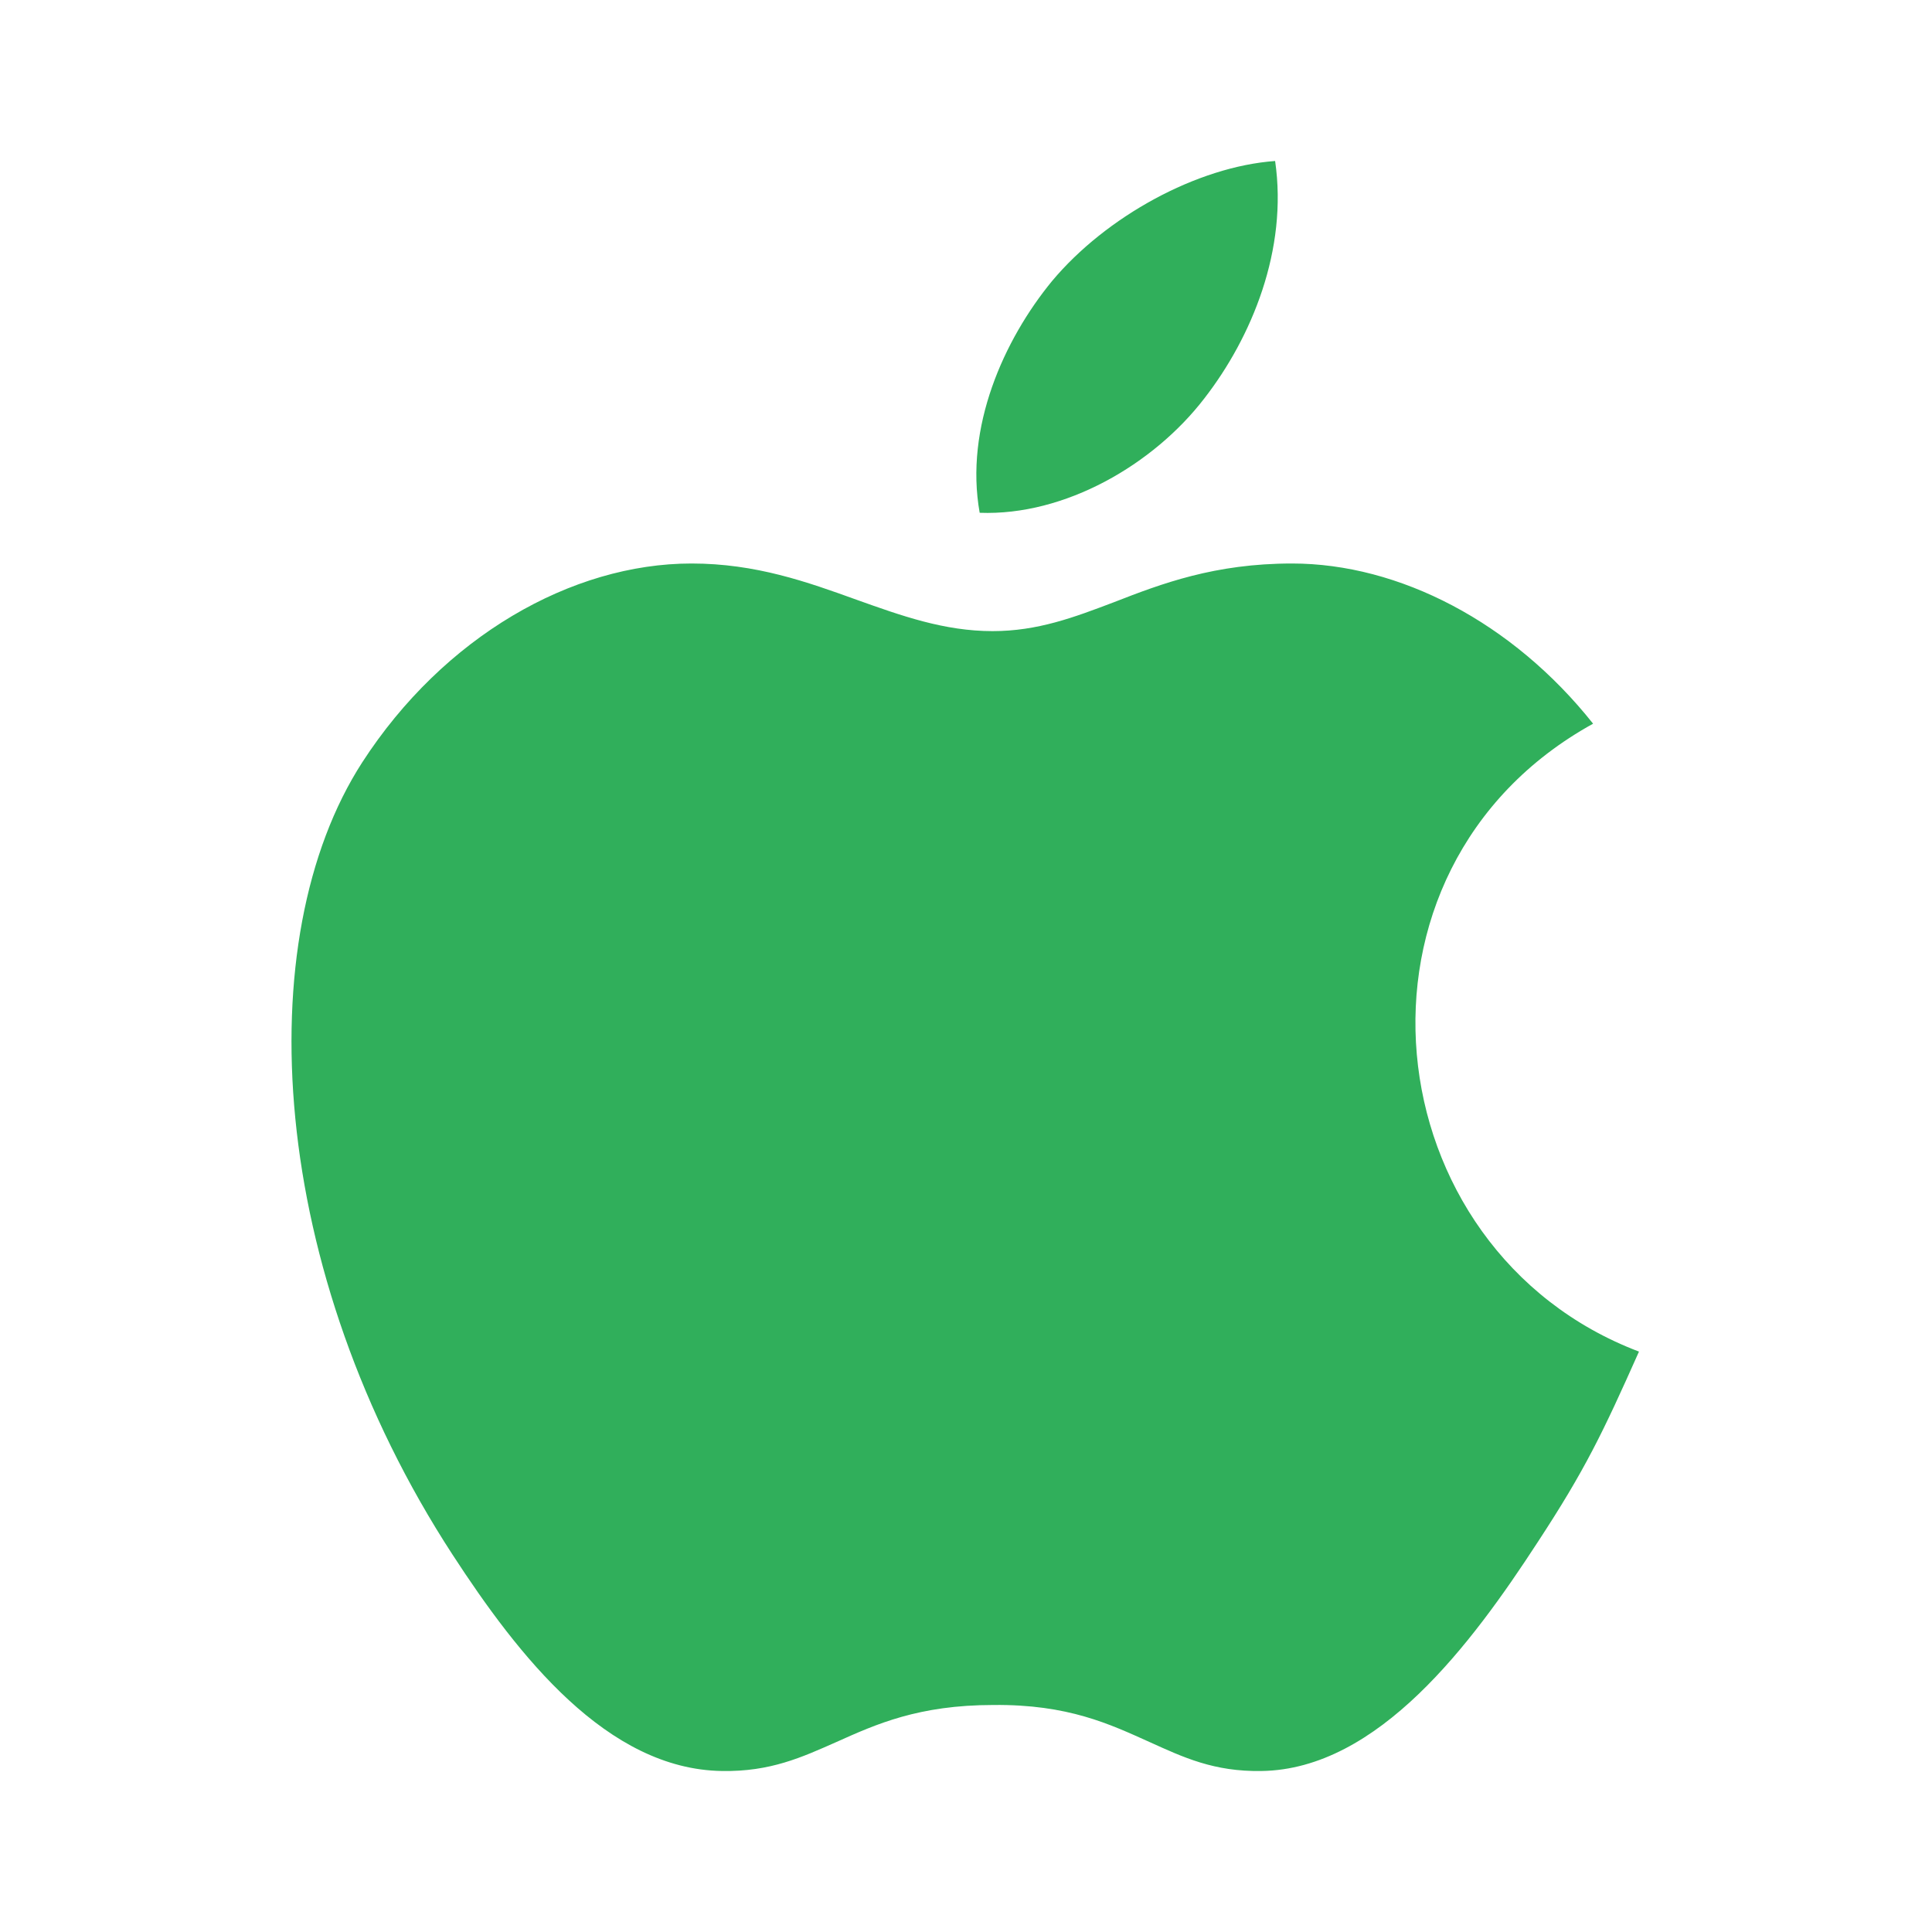
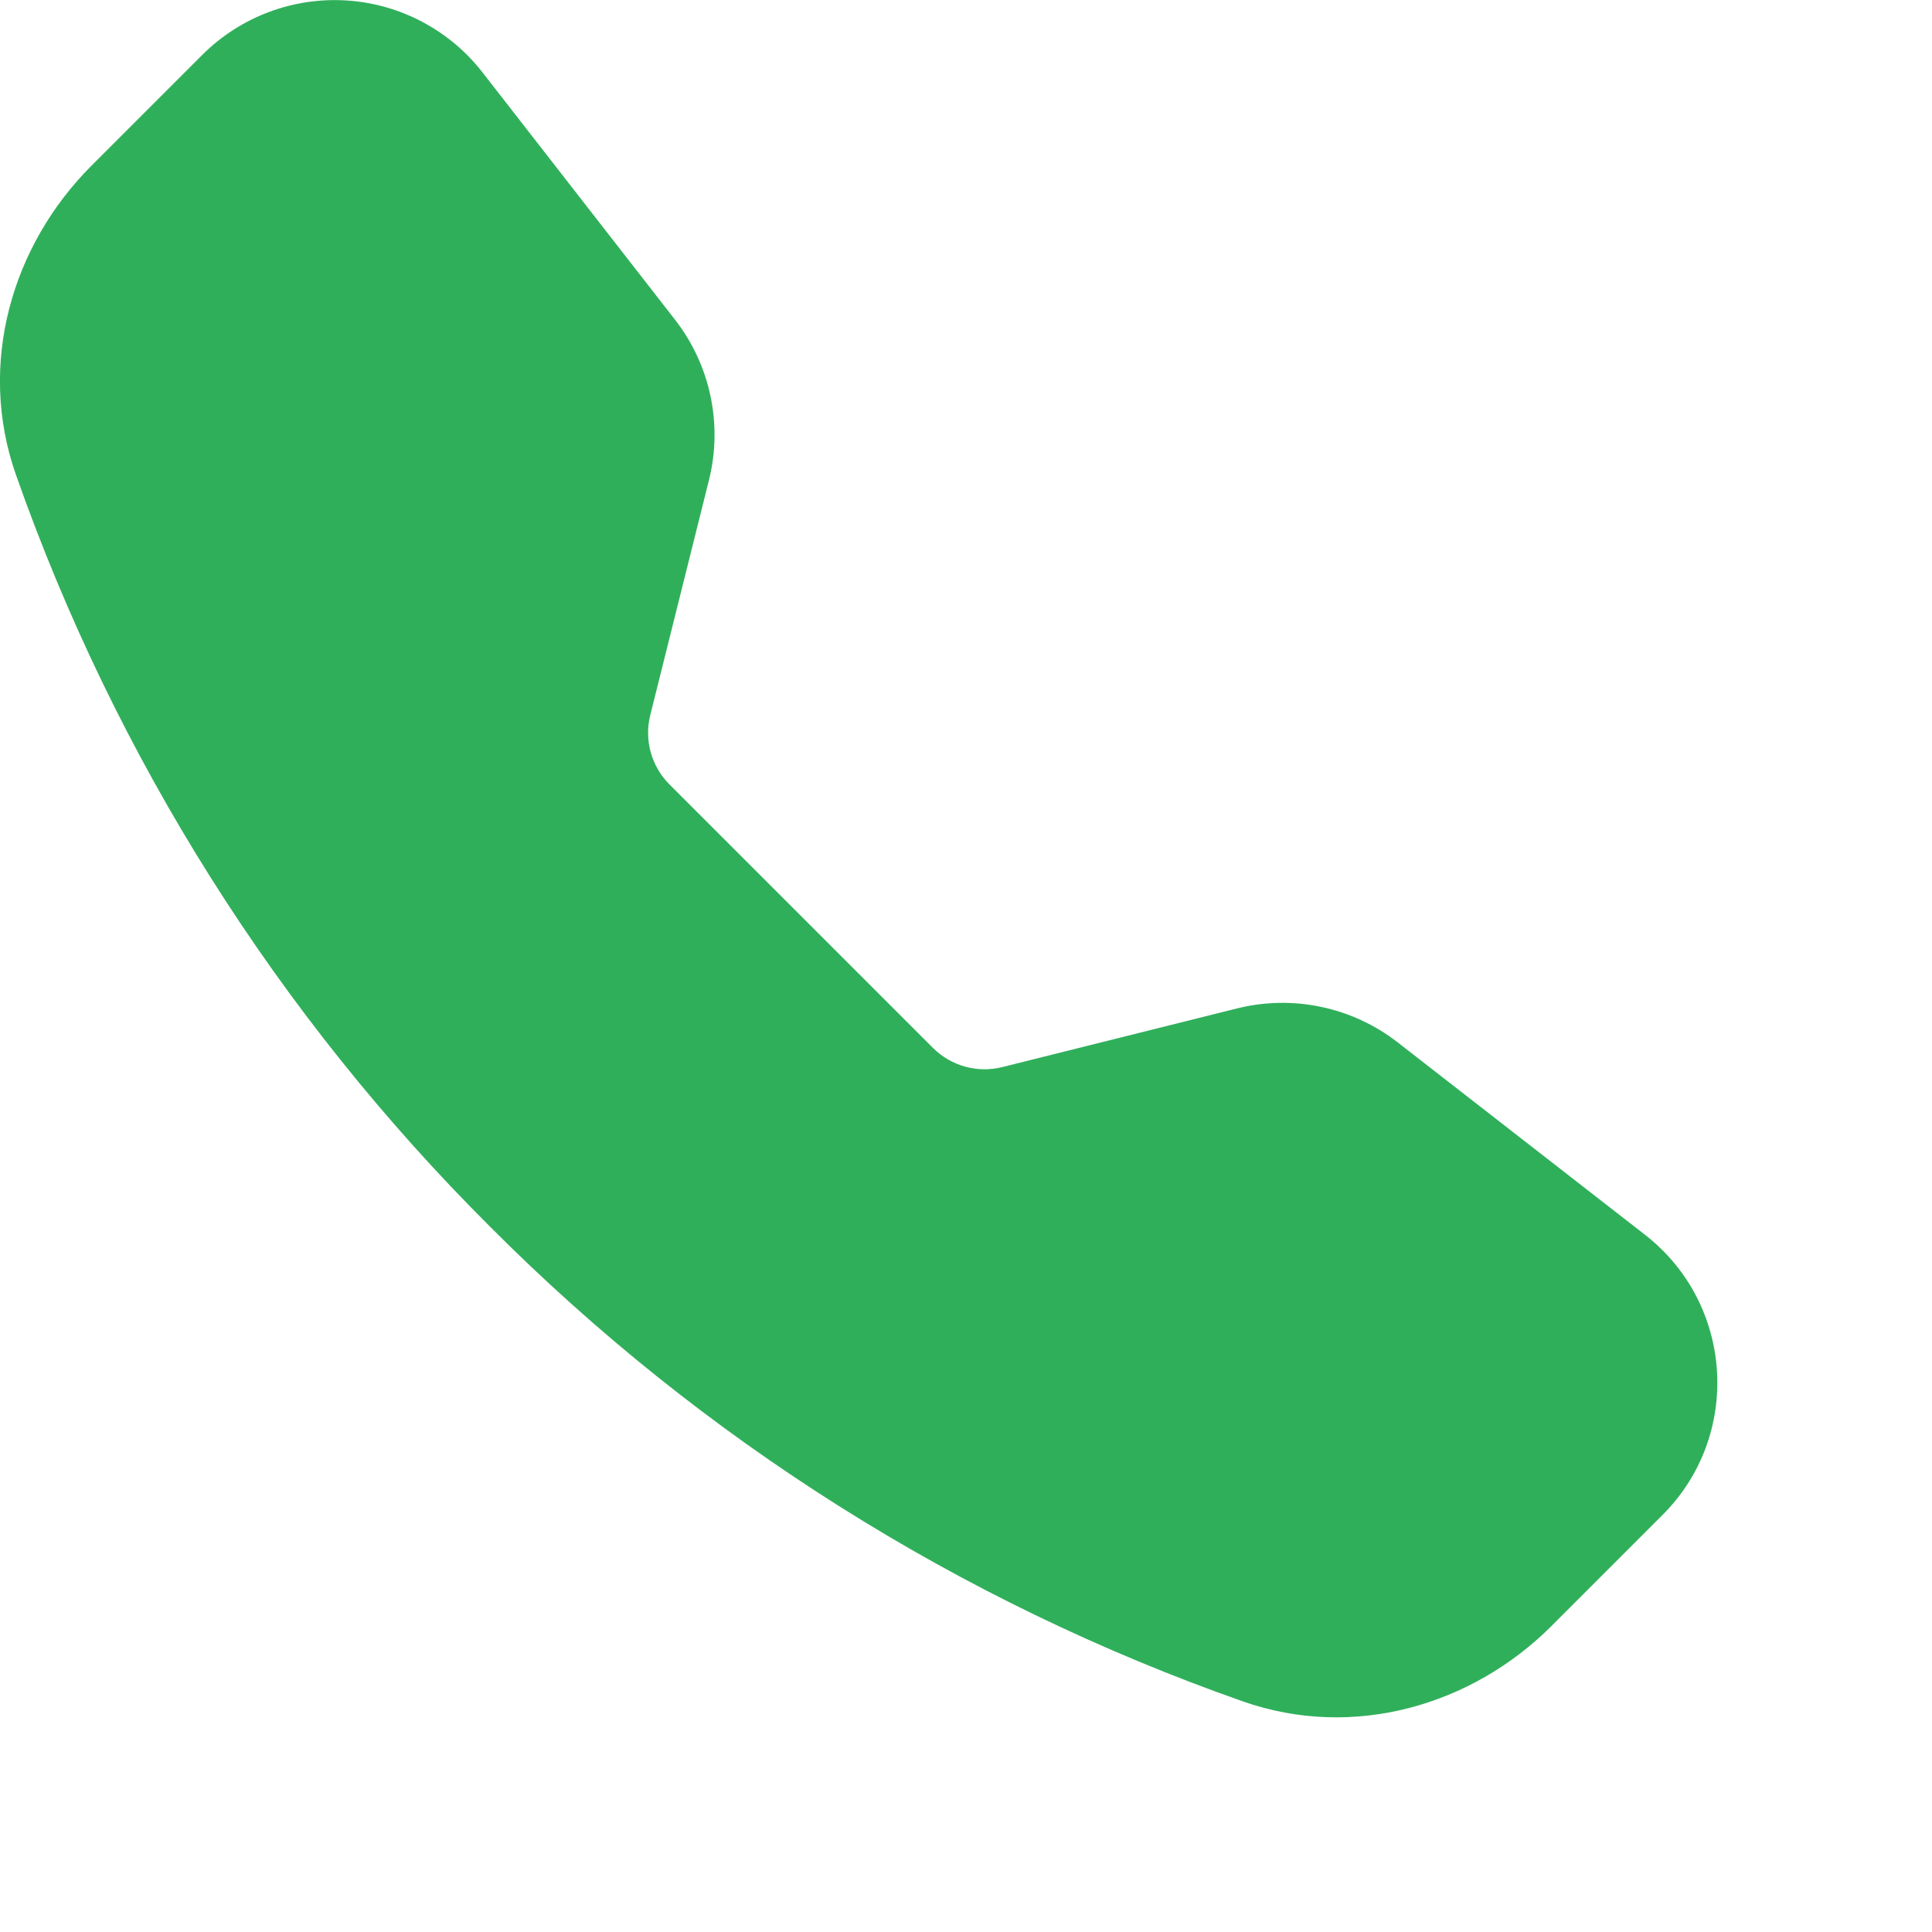
- <svg xmlns="http://www.w3.org/2000/svg" width="24" height="24" viewBox="0 0 24 24" fill="none">
-   <path fill-rule="evenodd" clip-rule="evenodd" d="M19.1 19.16C19.69 18.26 19.91 17.8 20.36 16.79C17.04 15.53 16.51 10.8 19.79 8.99C18.79 7.73 17.38 7 16.05 7C15.09 7 14.43 7.25 13.84 7.48C13.34 7.67 12.89 7.84 12.33 7.84C11.73 7.84 11.2 7.65 10.64 7.45C10.03 7.23 9.39 7 8.59 7C7.1 7 5.51 7.91 4.5 9.47C3.08 11.67 3.33 15.79 5.62 19.31C6.44 20.57 7.54 21.98 8.97 22C9.57 22.01 9.96 21.83 10.39 21.64C10.88 21.42 11.41 21.18 12.34 21.18C13.27 21.17 13.79 21.42 14.28 21.64C14.7 21.83 15.08 22.01 15.67 22C17.12 21.98 18.28 20.42 19.1 19.16Z" fill="#30AF5B" />
-   <path fill-rule="evenodd" clip-rule="evenodd" d="M15.84 2C16 3.1 15.55 4.19 14.96 4.95C14.33 5.77 13.23 6.41 12.17 6.37C11.98 5.31 12.47 4.22 13.07 3.49C13.74 2.69 14.87 2.07 15.84 2Z" fill="#30AF5B" />
+ <svg xmlns="http://www.w3.org/2000/svg" width="18" height="18" fill="#30AF5B" class="bi bi-telephone-fill" viewBox="0 0 18 18">
+   <path fill-rule="evenodd" d="M1.885.511a1.745 1.745 0 0 1 2.61.163L6.29 2.98c.329.423.445.974.315 1.494l-.547 2.19a.68.68 0 0 0 .178.643l2.457 2.457a.68.68 0 0 0 .644.178l2.189-.547a1.75 1.75 0 0 1 1.494.315l2.306 1.794c.829.645.905 1.87.163 2.611l-1.034 1.034c-.74.74-1.846 1.065-2.877.702a18.6 18.6 0 0 1-7.01-4.42 18.6 18.6 0 0 1-4.42-7.009c-.362-1.03-.037-2.137.703-2.877z" />
</svg>
